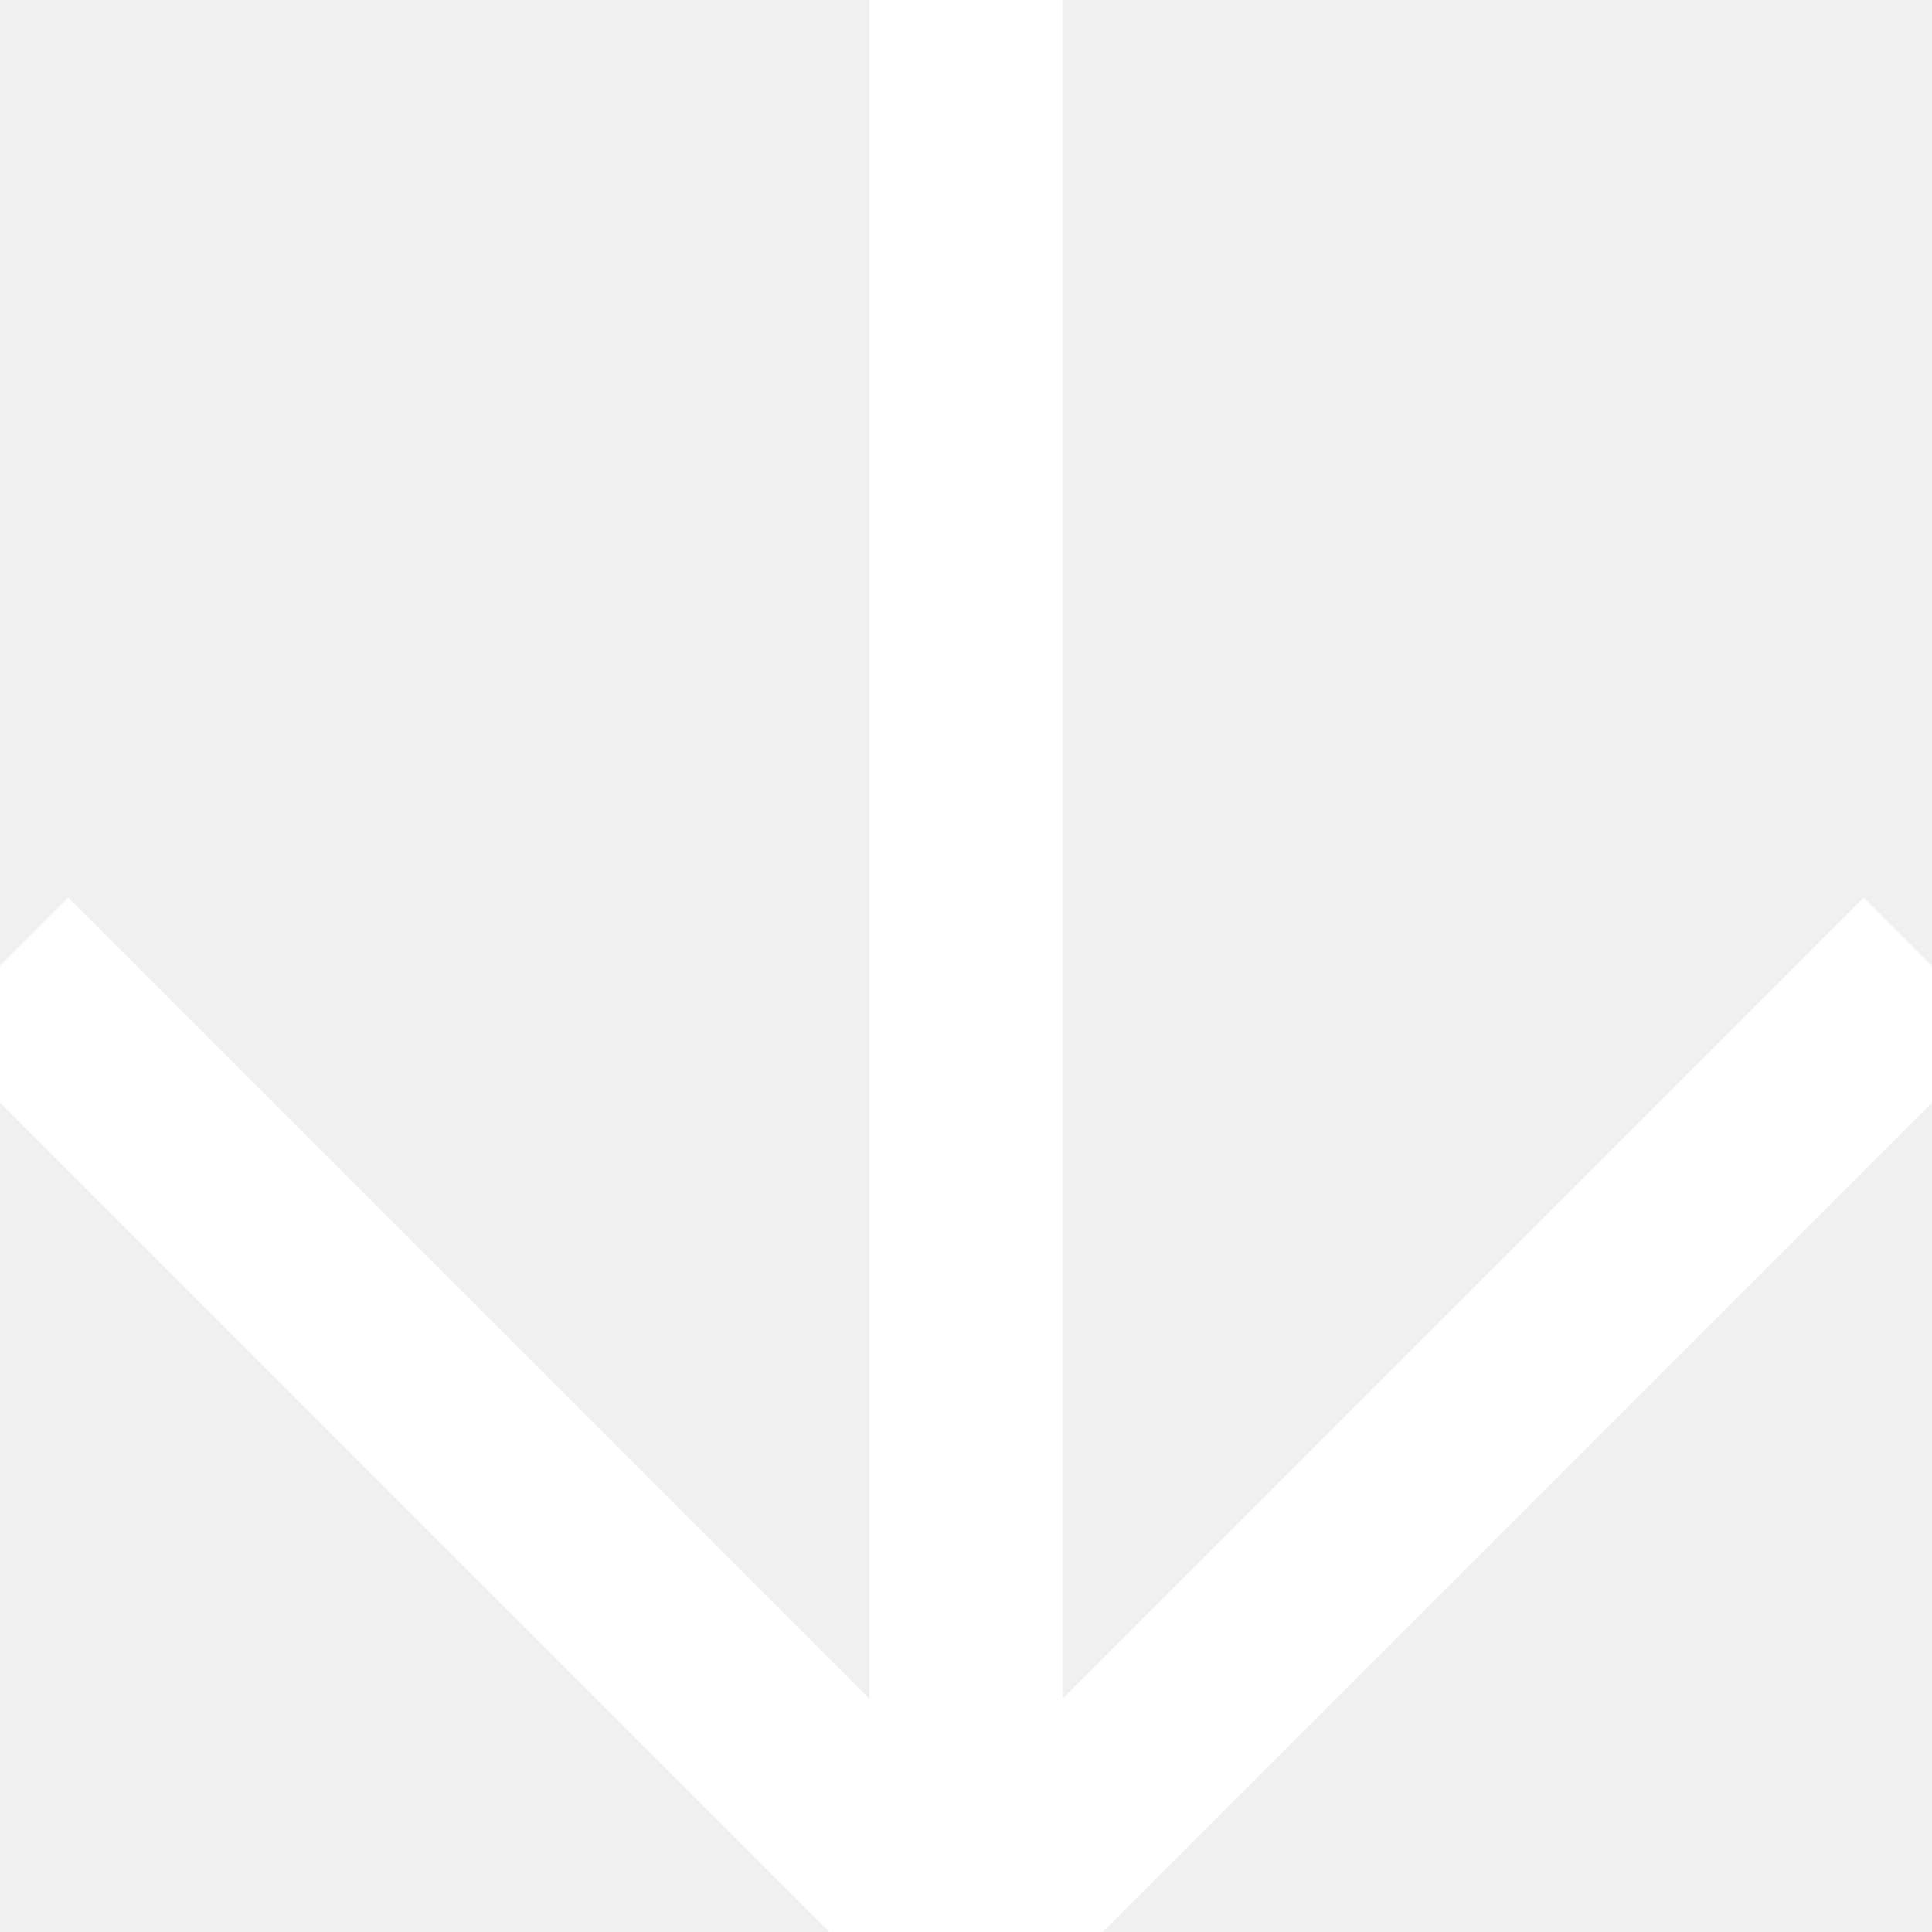
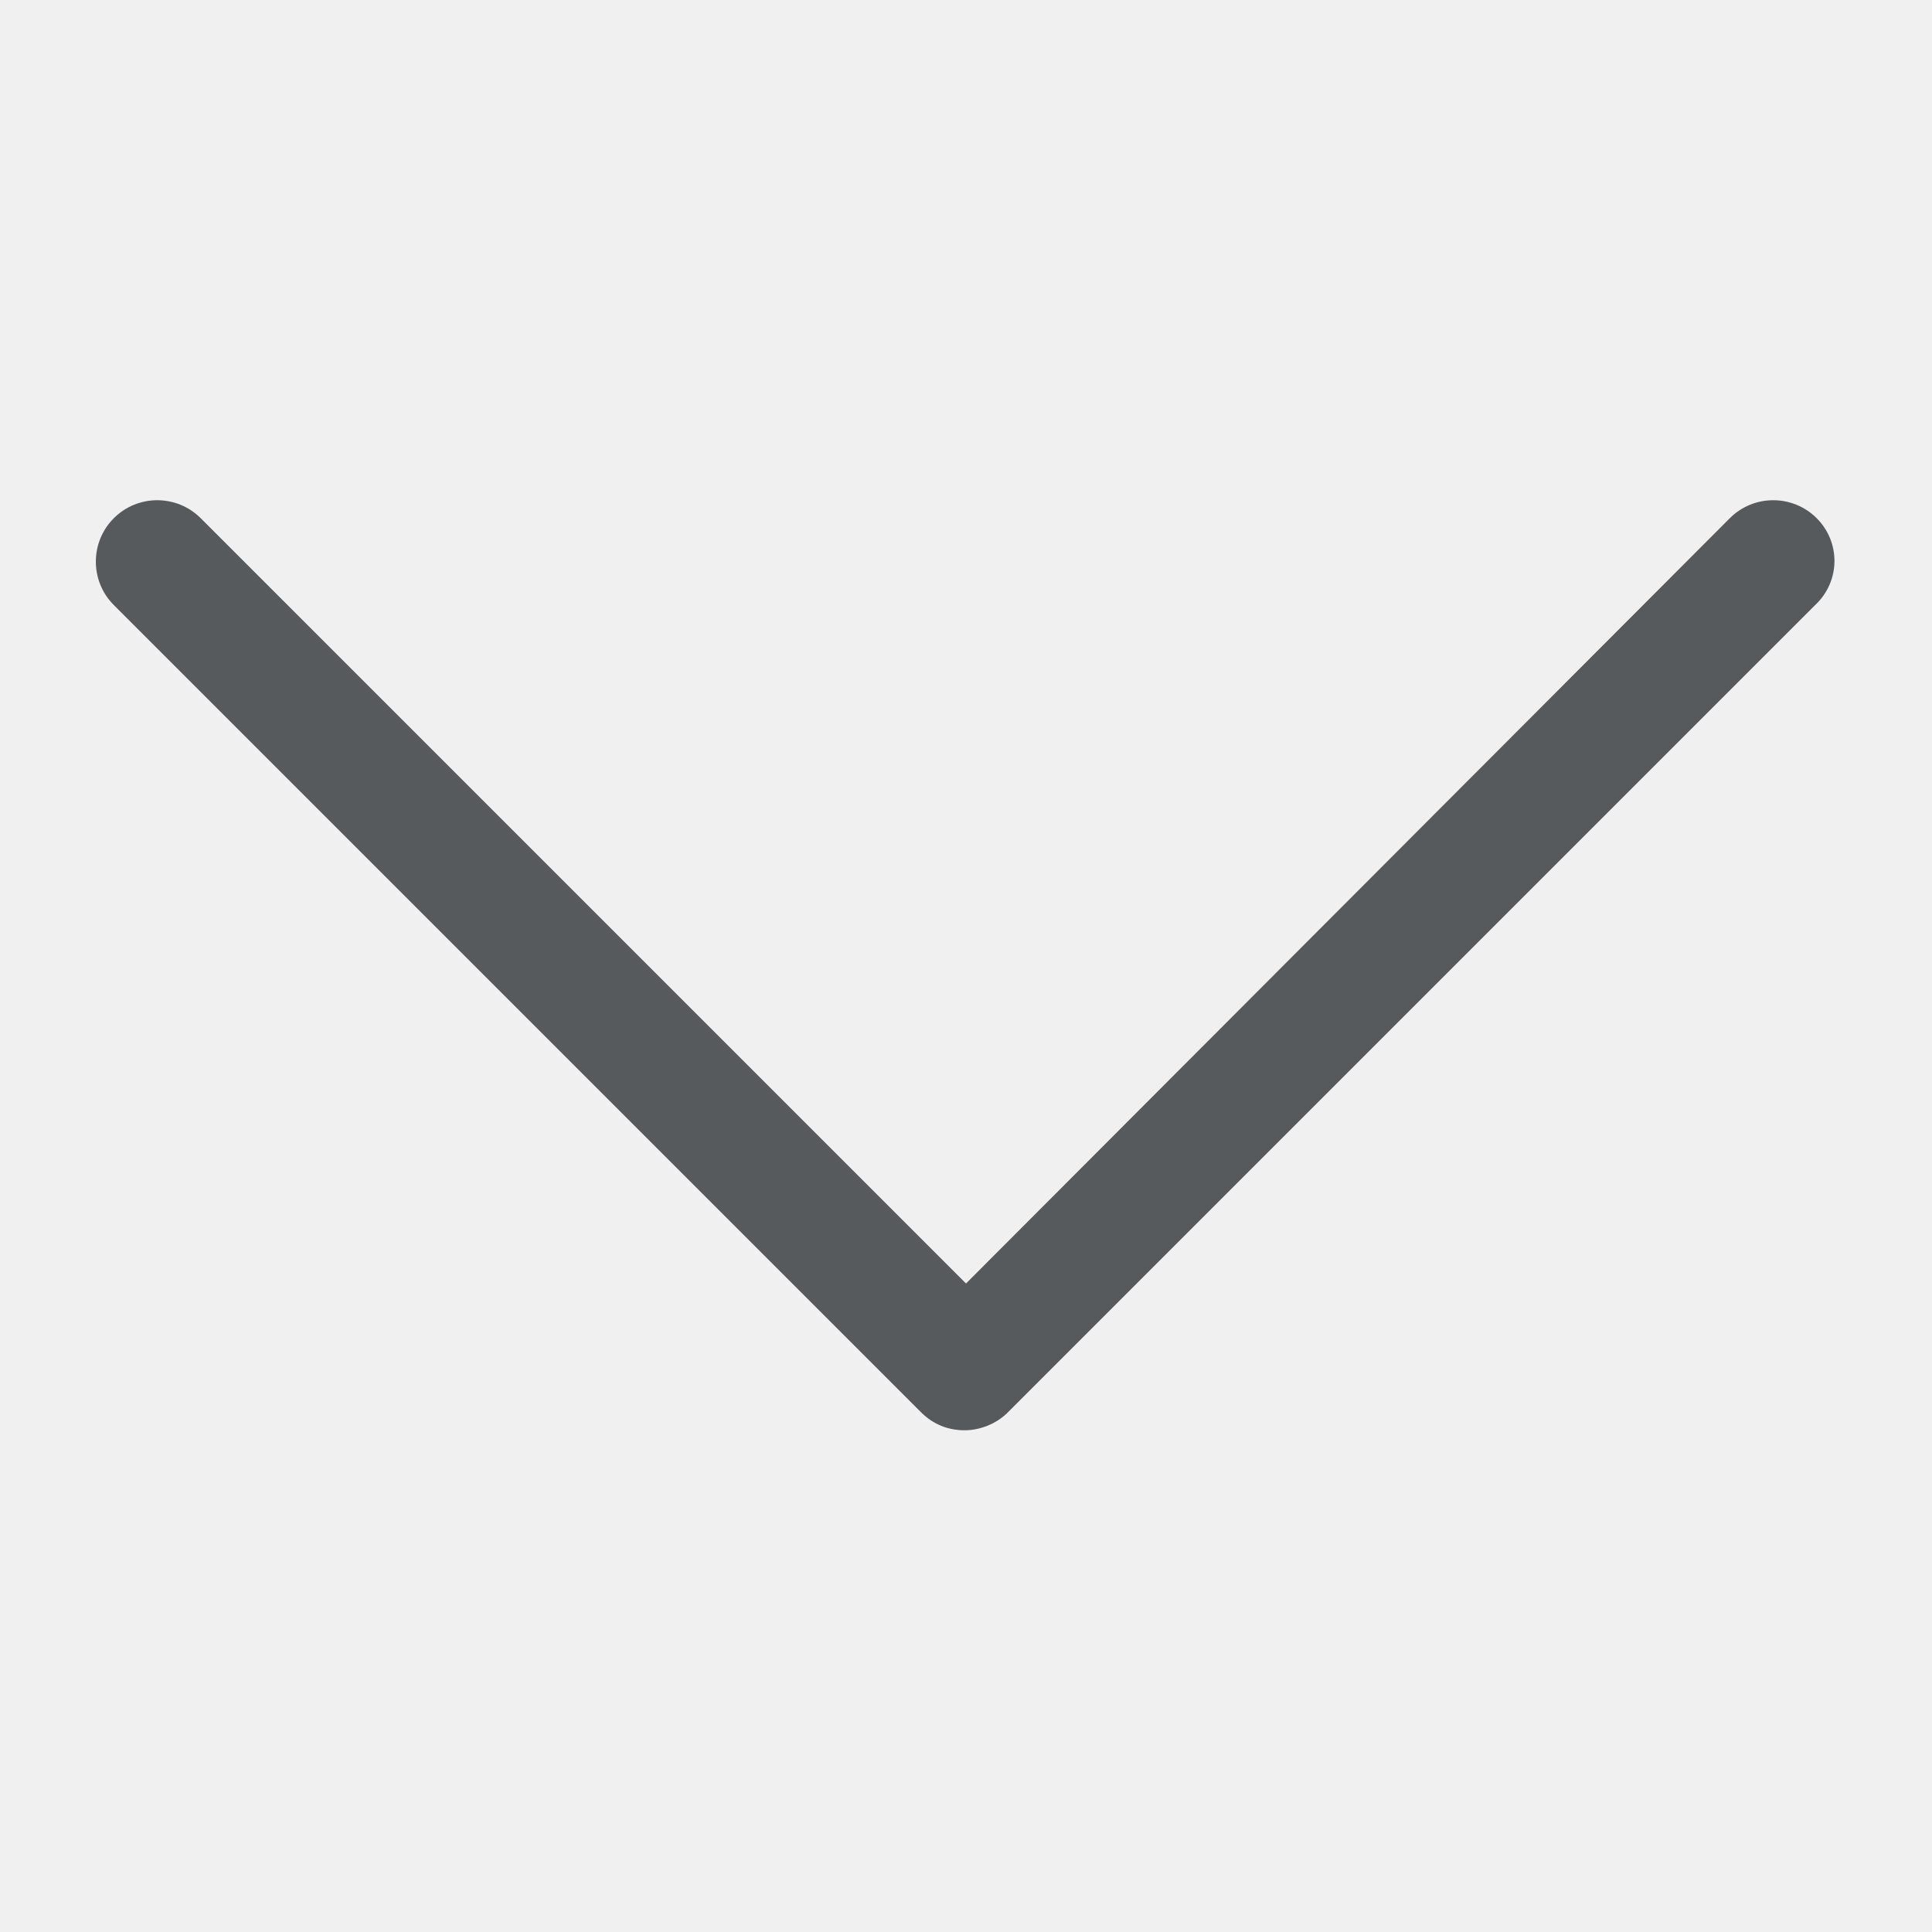
- <svg xmlns="http://www.w3.org/2000/svg" width="30px" height="30px" viewBox="0 0 30 30" zoomAndPan="disable" preserveAspectRatio="none">
-   <style type="text/css"> line { stroke: #ffffff; stroke-width: 3; } </style>
-   <line x1="0" y1="15" x2="15" y2="30" />
-   <line x1="30" y1="15" x2="15" y2="30" />
-   <line x1="15" y1="30" x2="15" y2="0" />
+ <svg xmlns="http://www.w3.org/2000/svg" version="1.1" viewBox="0 0 129 129" enable-background="new 0 0 129 129" width="512px" height="512px">
+   <g>
+     <path d="m121.3,34.6c-1.6-1.6-4.2-1.6-5.8,0l-51,51.1-51.1-51.1c-1.6-1.6-4.2-1.6-5.8,0-1.6,1.6-1.6,4.2 0,5.8l53.9,53.9c0.8,0.8 1.8,1.2 2.9,1.2 1,0 2.1-0.4 2.9-1.2l53.9-53.9c1.7-1.6 1.7-4.2 0.1-5.8z" fill="#565a5c" />
+   </g>
</svg>
